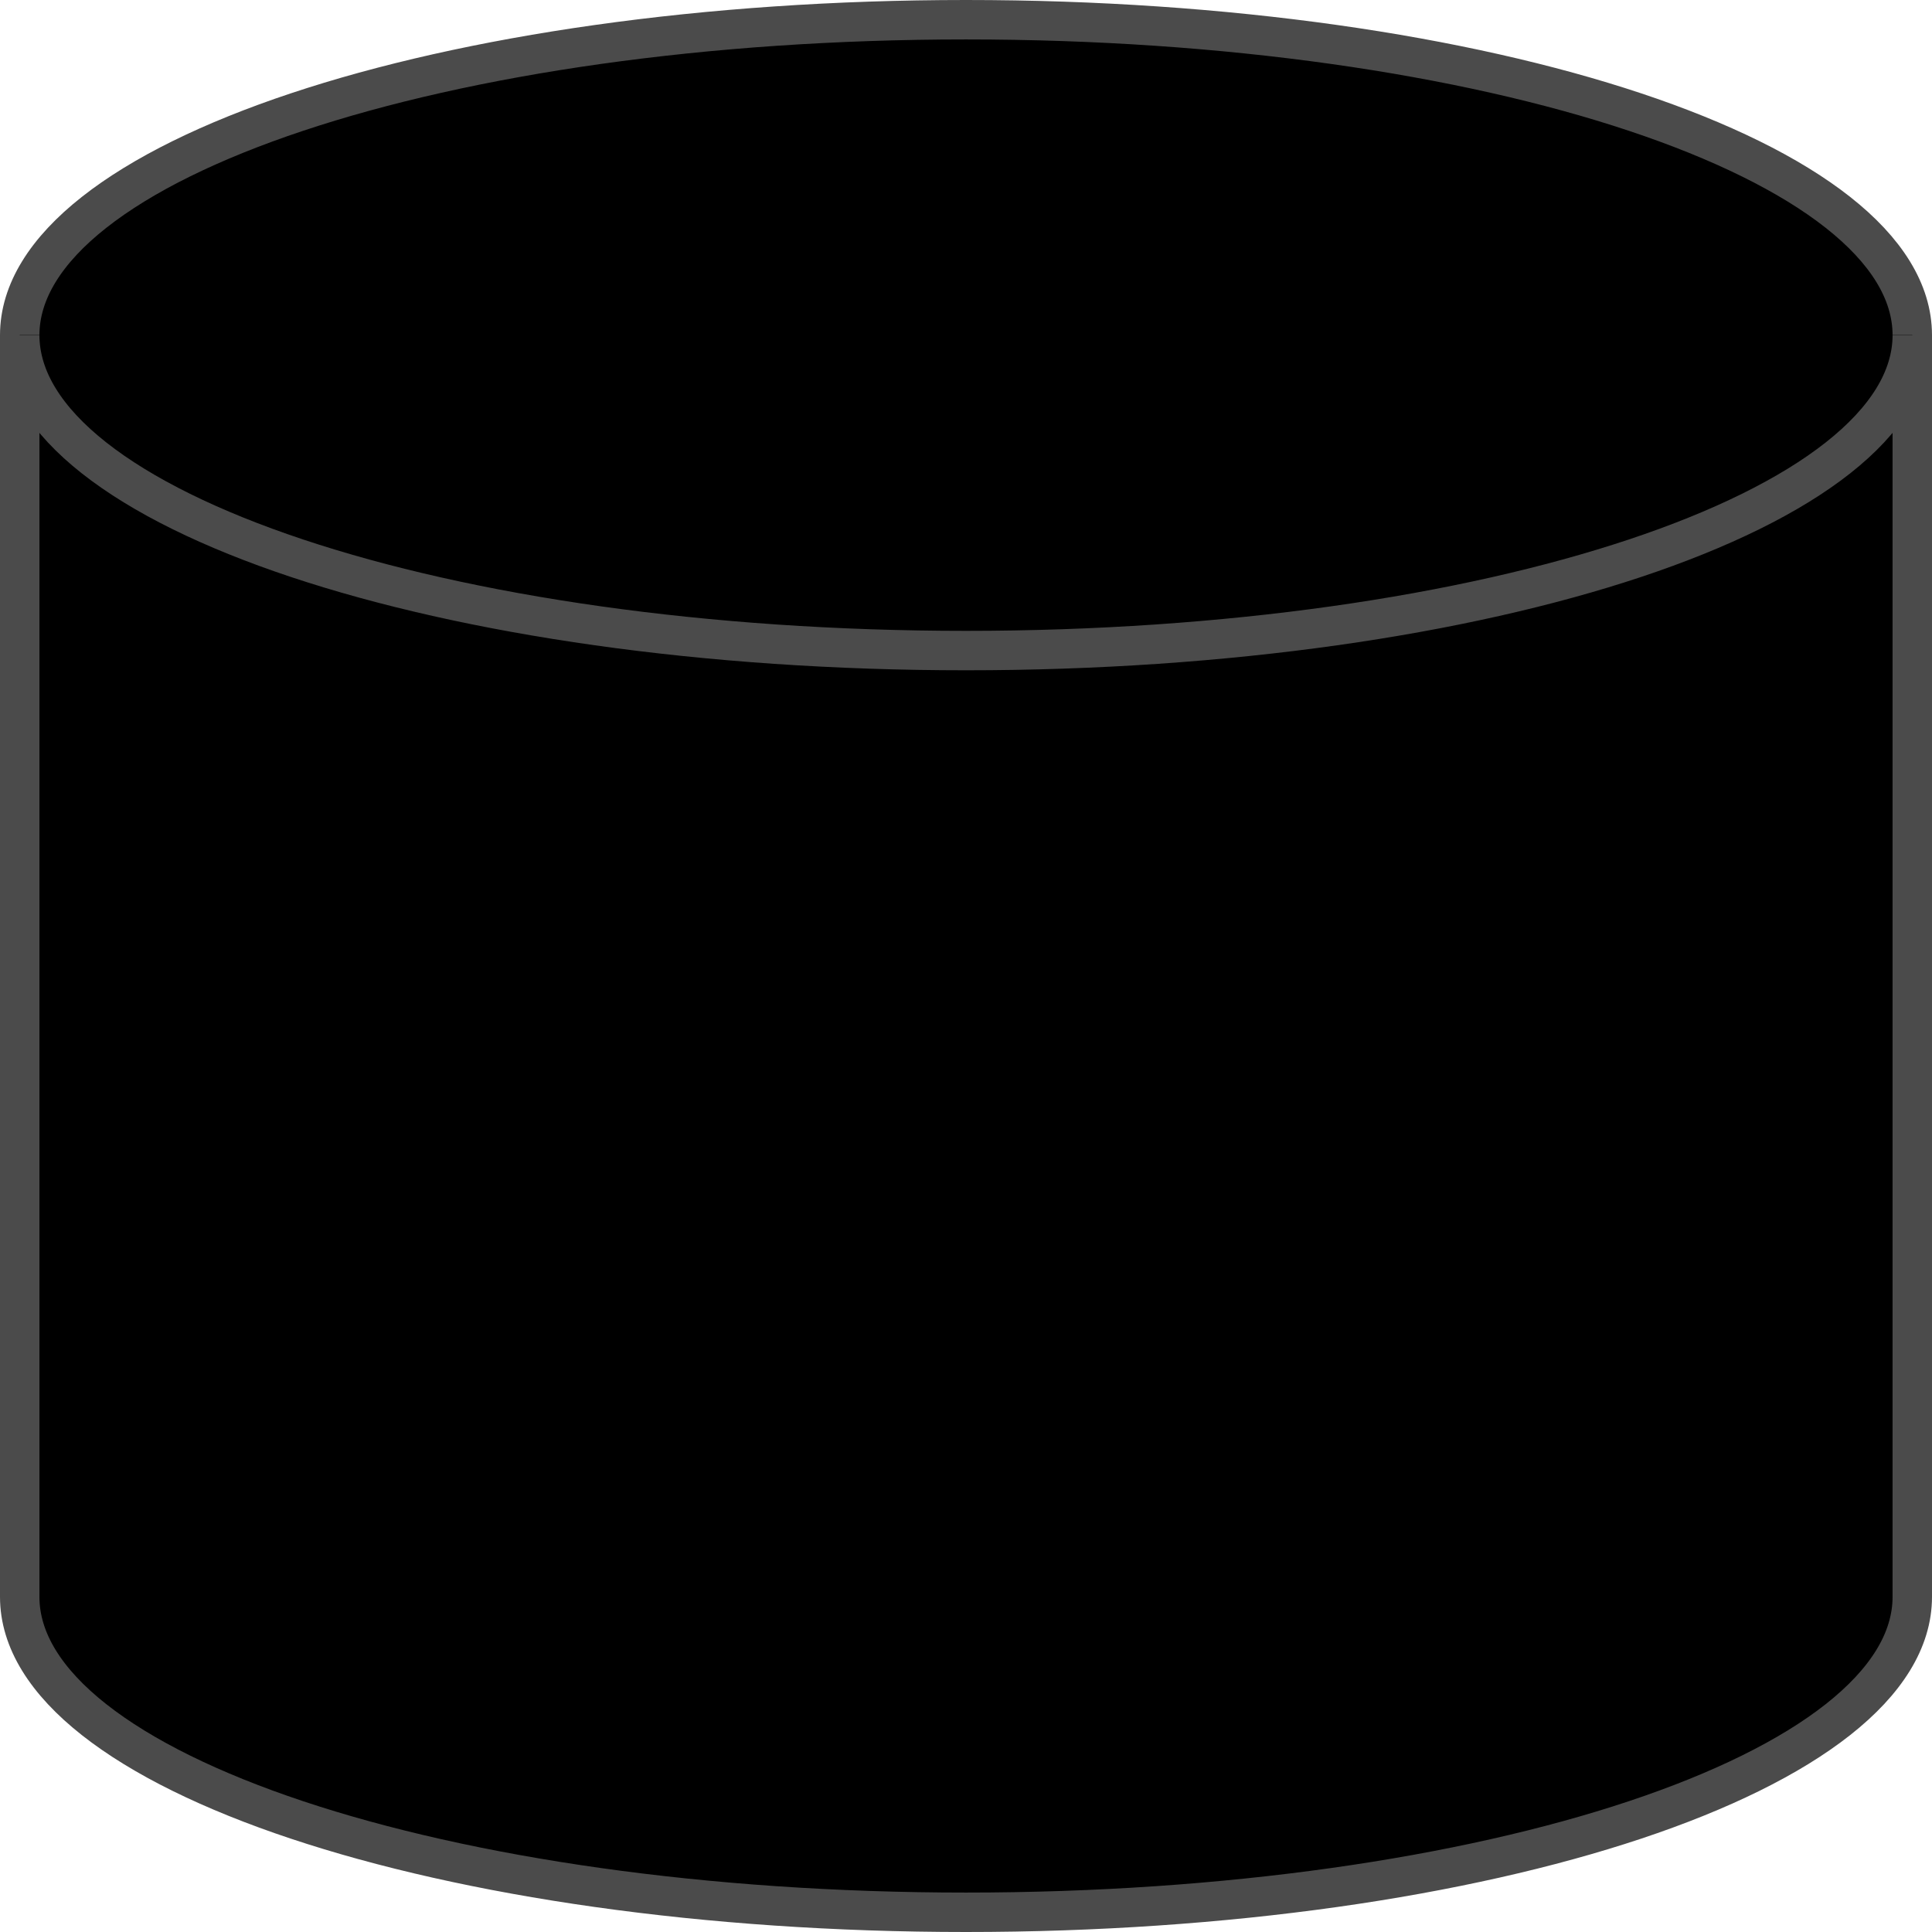
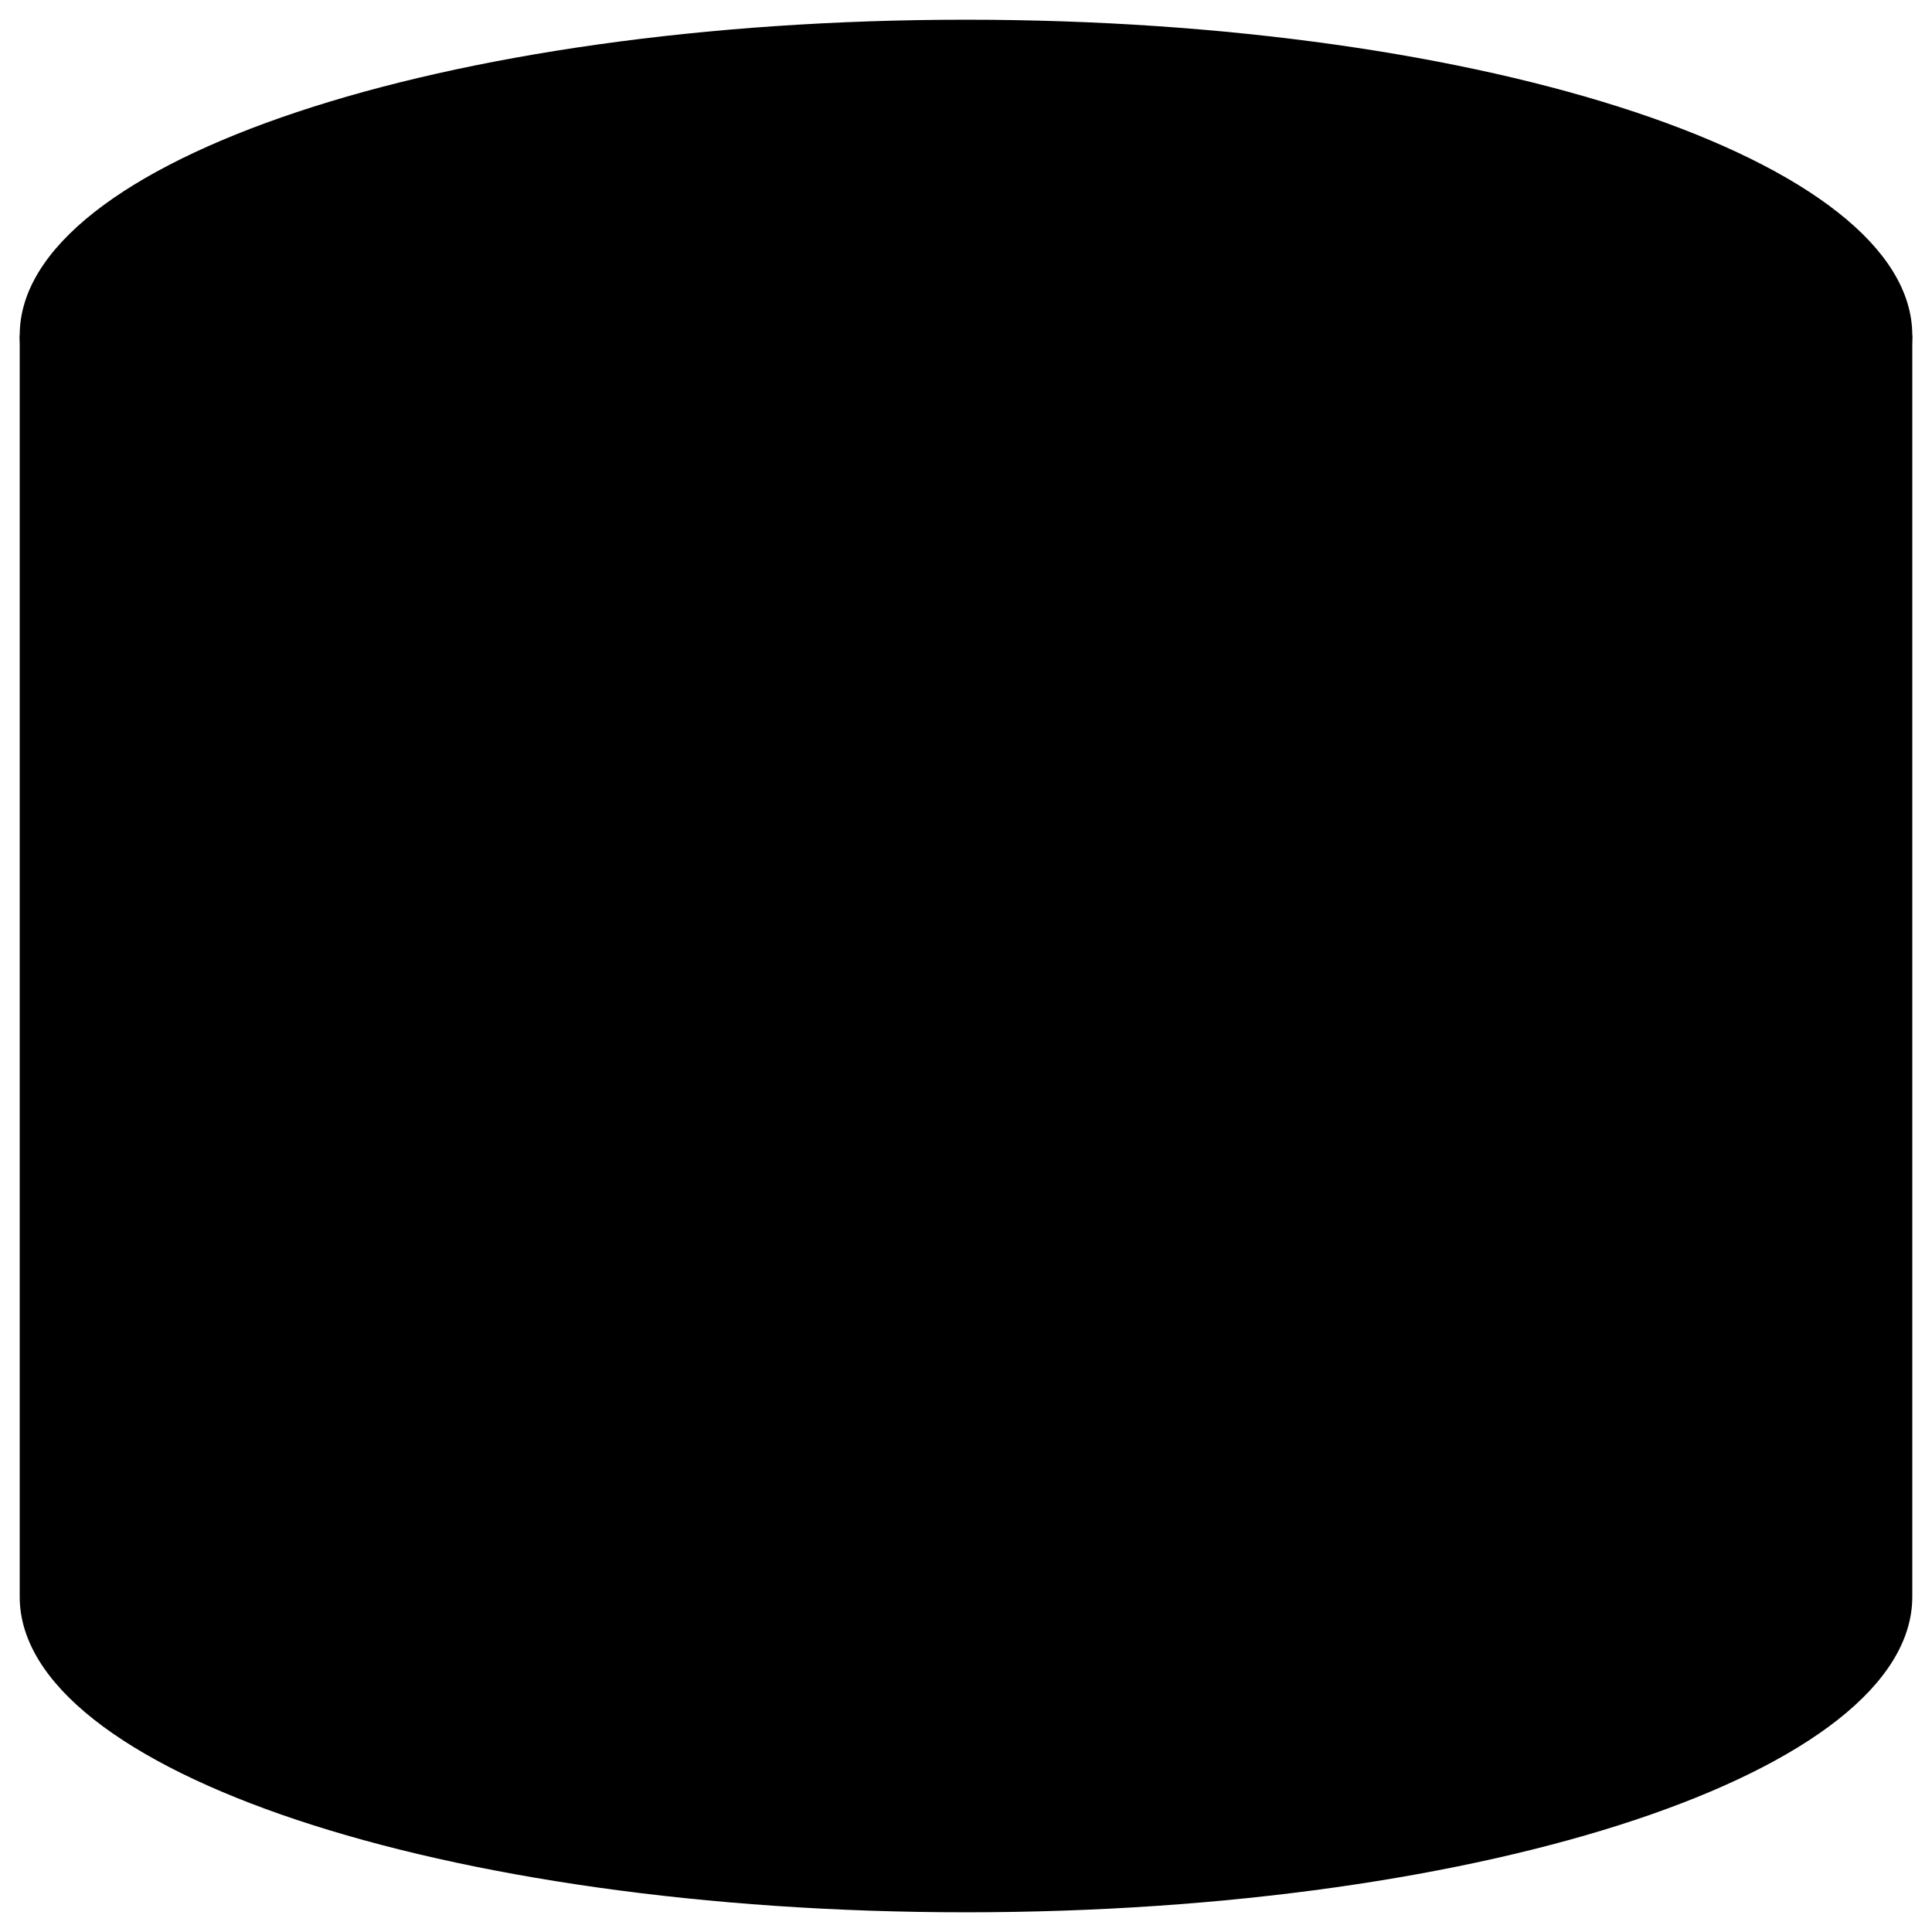
<svg width="98" height="98" viewBox="0 0 98 98">
  <g>
-     <path d="M97 17V81C97 89.84 75.5 97 49 97C22.5 97 1 89.84 1 81V17C1 8.16 22.5 1 49 1C75.5 1 97 8.16 97 17Z" stroke-width="2" fill="black" stroke="rgb(75, 75, 75)" />
-     <path d="M97 17C97 25.84 75.5 33 49 33C22.5 33 1 25.84 1 17" fill="black" />
-     <path d="M97 17C97 25.84 75.5 33 49 33C22.5 33 1 25.84 1 17" stroke="rgb(75, 75, 75)" stroke-width="2" />
+     <path class="svg-shape-fill svg-shape-stroke" d="M97 17V81C97 89.84 75.5 97 49 97C22.5 97 1 89.84 1 81V17C1 8.16 22.5 1 49 1C75.5 1 97 8.16 97 17Z" stroke-width="2" />
+     <path class="svg-shape-fill" d="M97 17C97 25.84 75.5 33 49 33C22.5 33 1 25.84 1 17" />
+     <path class="svg-shape-stroke" d="M97 17C97 25.84 75.5 33 49 33C22.5 33 1 25.84 1 17" stroke-width="2" fill="none" />
    <text x="50%" y="50%" text-anchor="middle" dominant-baseline="middle" class="bold-svg-text">DB</text>
  </g>
</svg>
